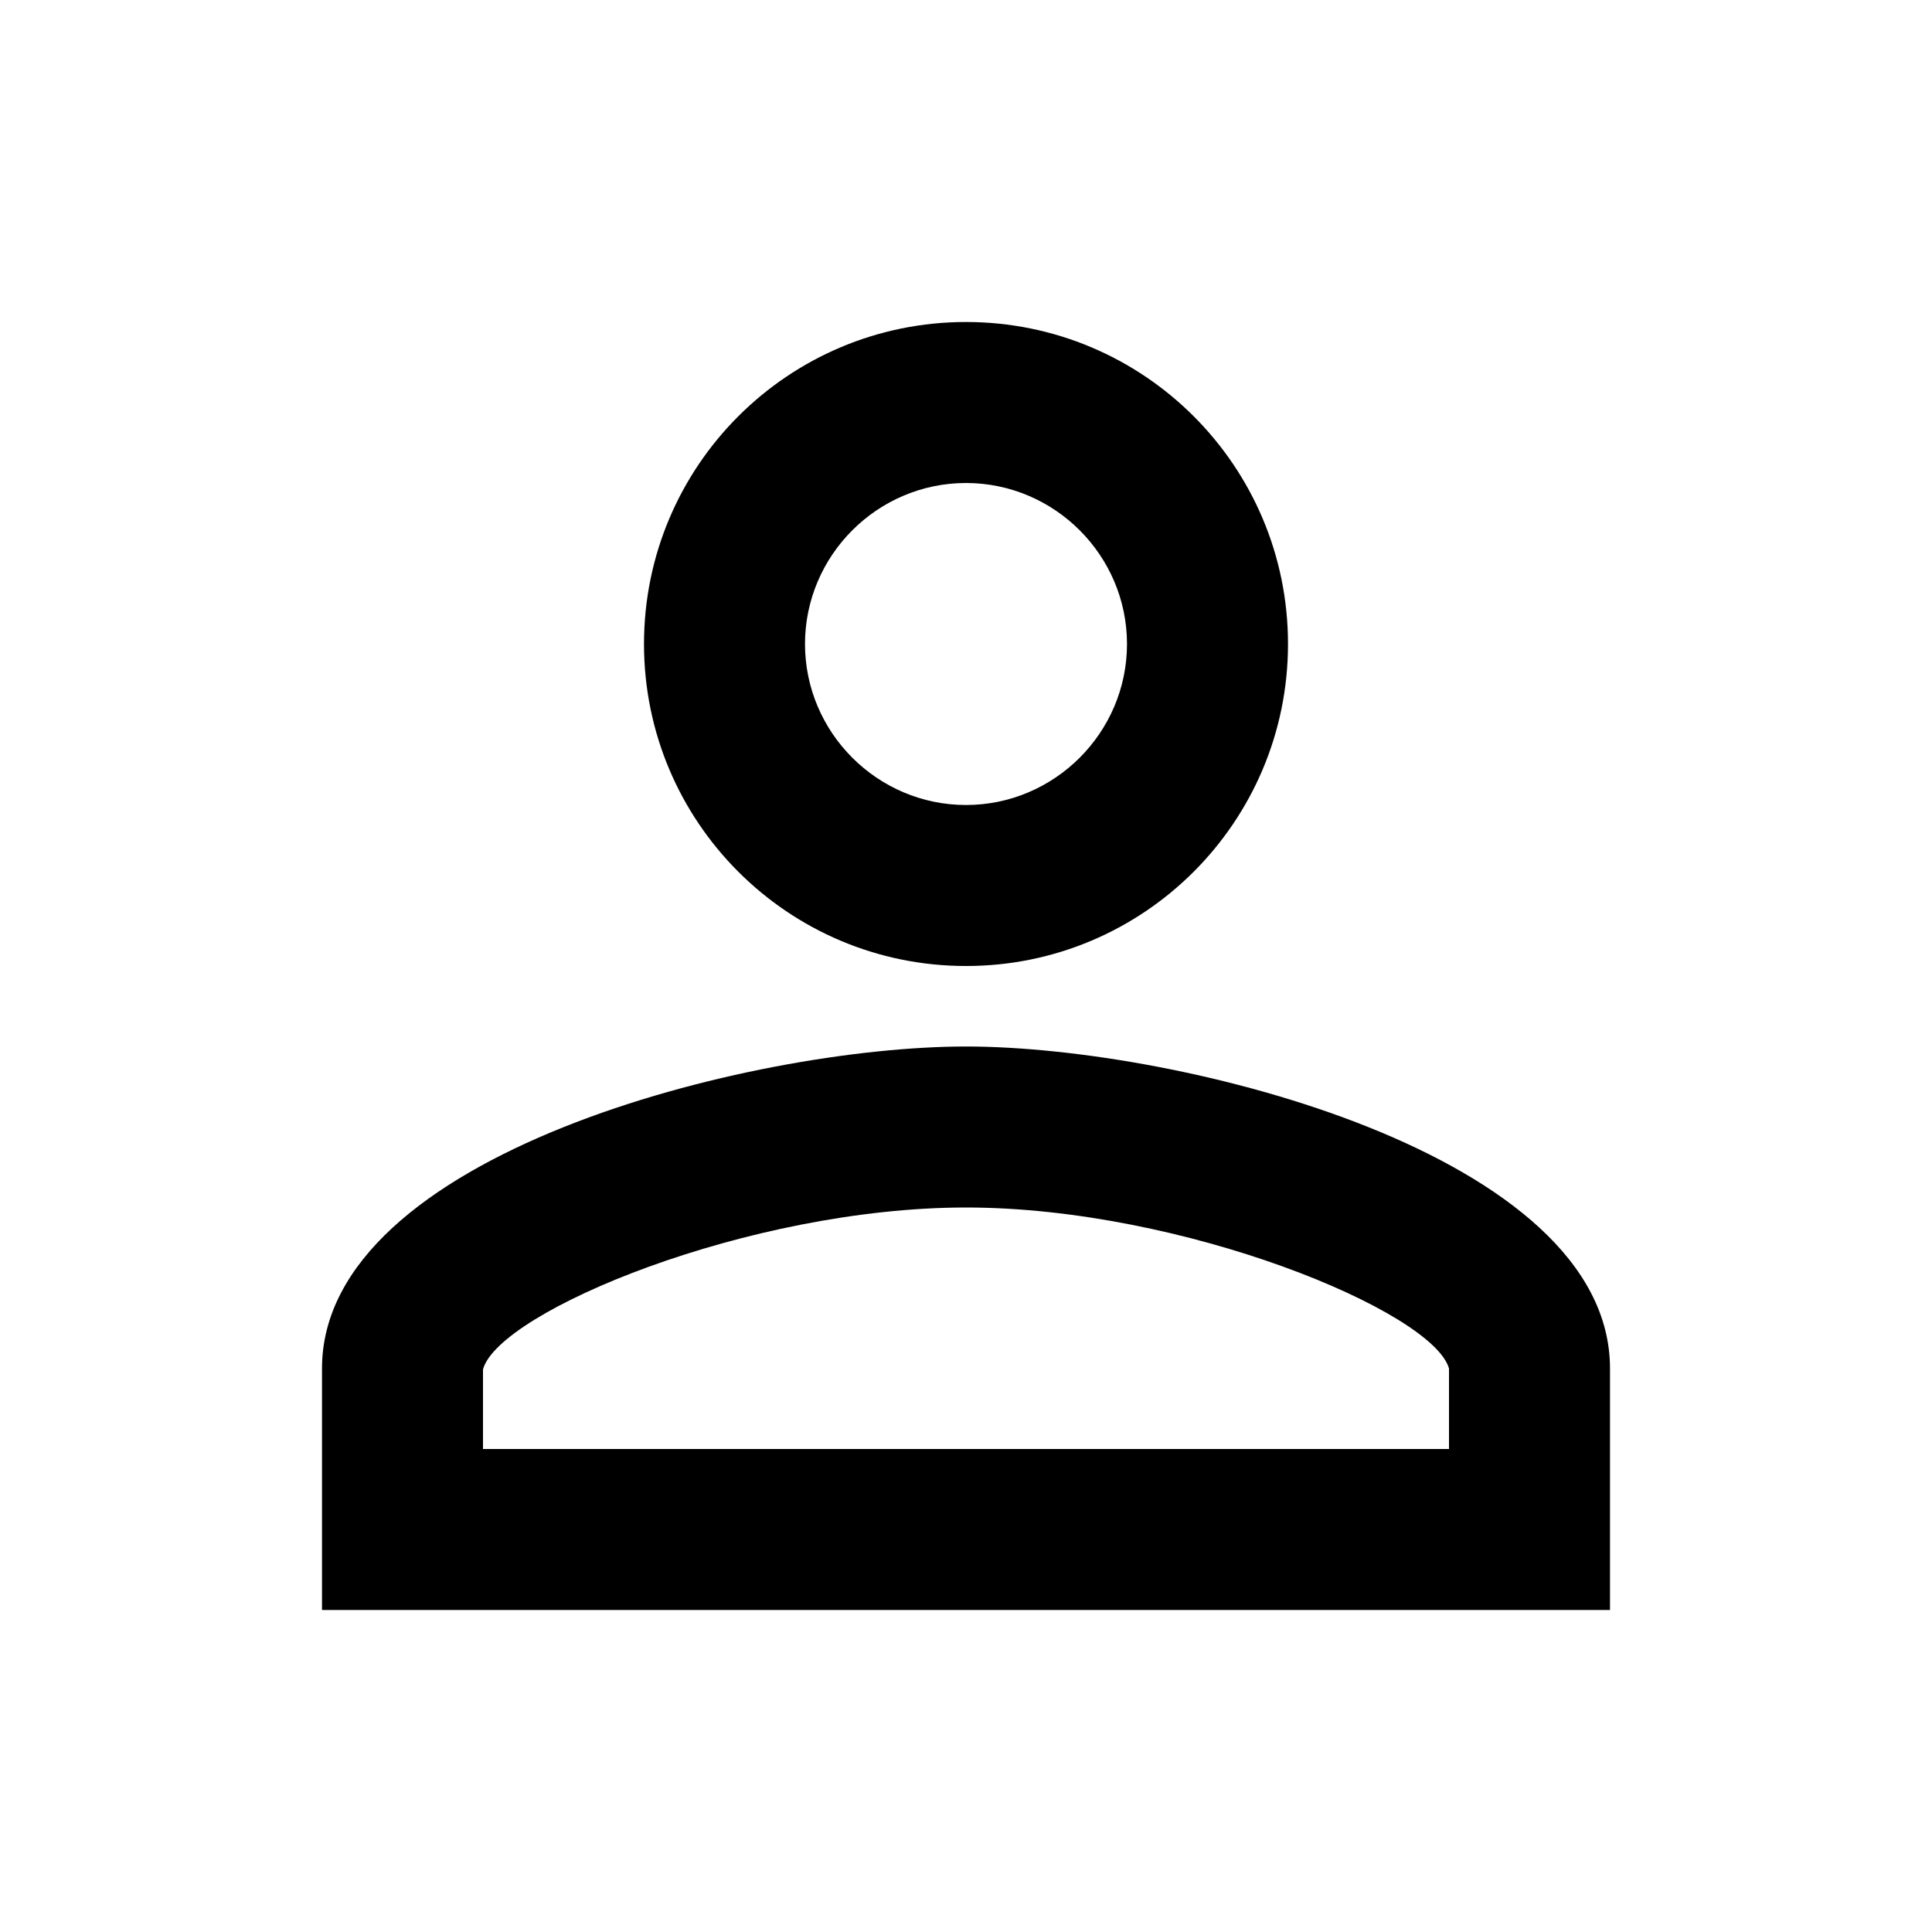
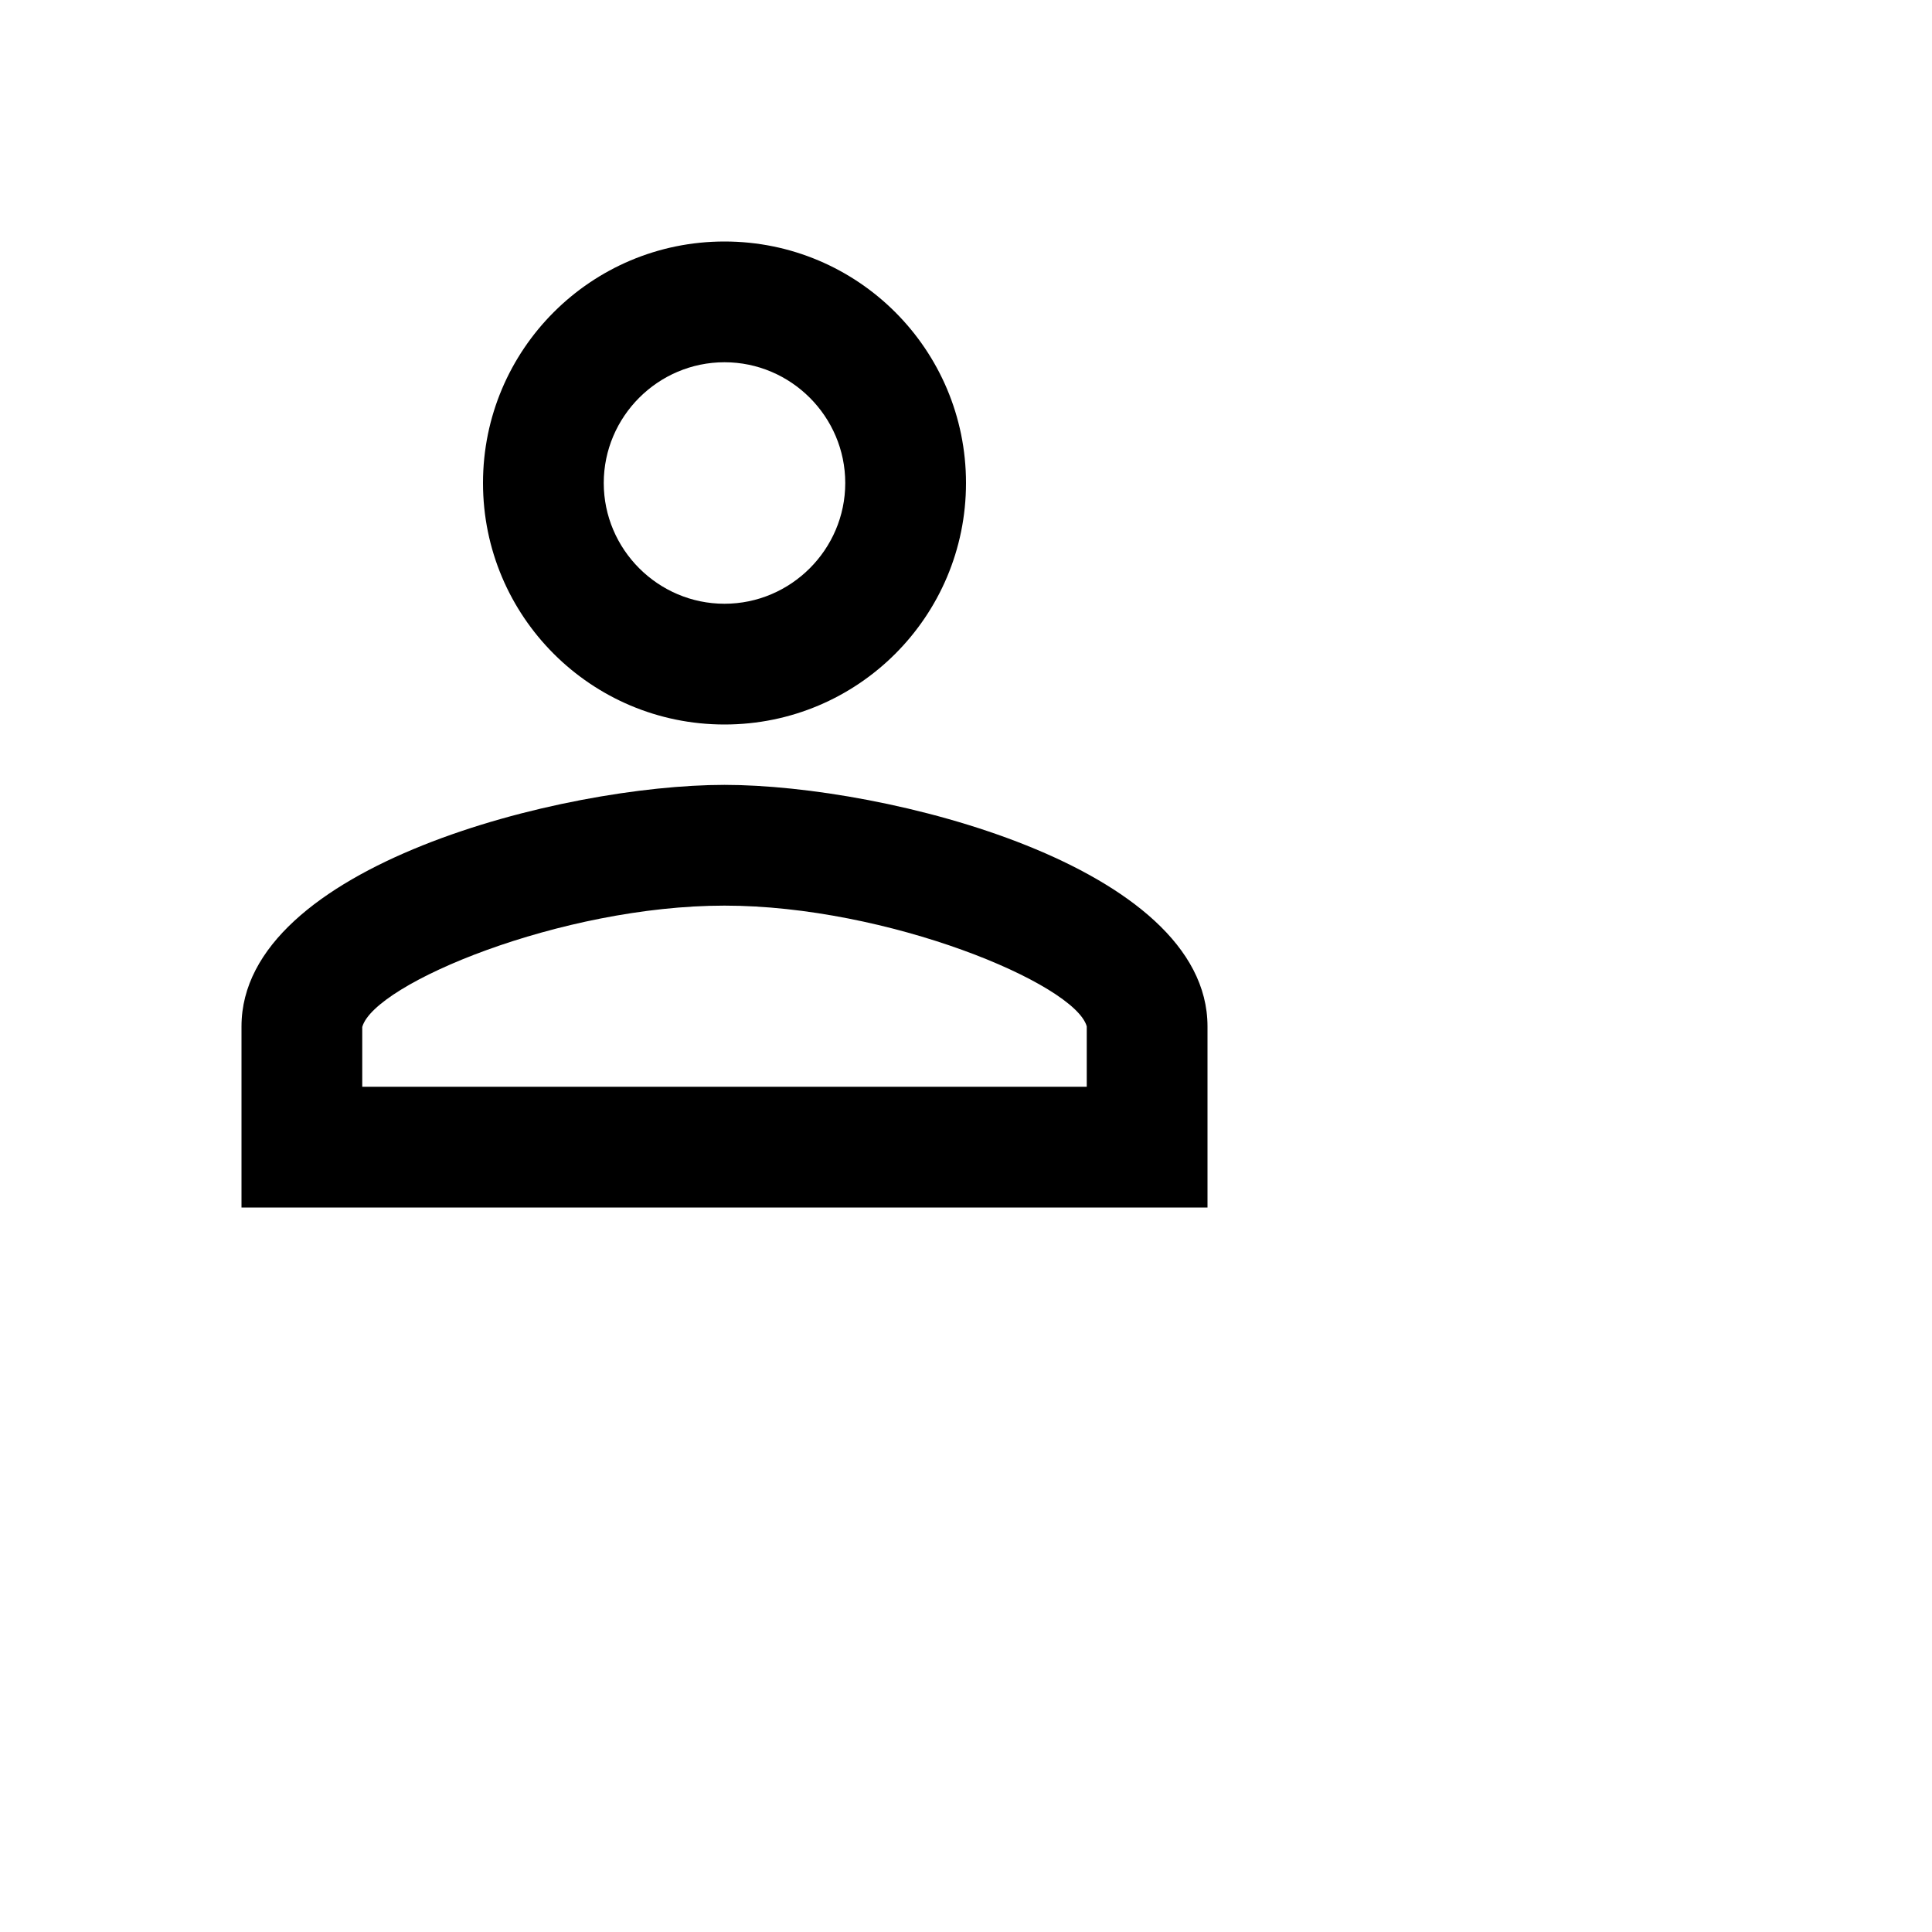
- <svg xmlns="http://www.w3.org/2000/svg" width="100%" height="100%" viewBox="0 0 24 24">
+ <svg xmlns="http://www.w3.org/2000/svg" width="32" height="32" viewBox="0 0 32 32">
  <path fill="none" d="M0 0h24v24H0V0z" />
  <path d="M12 6c1.1 0 2 .9 2 2s-.9 2-2 2-2-.9-2-2 .9-2 2-2m0 9c2.7 0 5.8 1.29 6 2v1H6v-.99c.2-.72 3.3-2.01 6-2.01m0-11C9.79 4 8 5.79 8 8s1.79 4 4 4 4-1.79 4-4-1.79-4-4-4zm0 9c-2.67 0-8 1.34-8 4v3h16v-3c0-2.66-5.33-4-8-4z" />
</svg>
